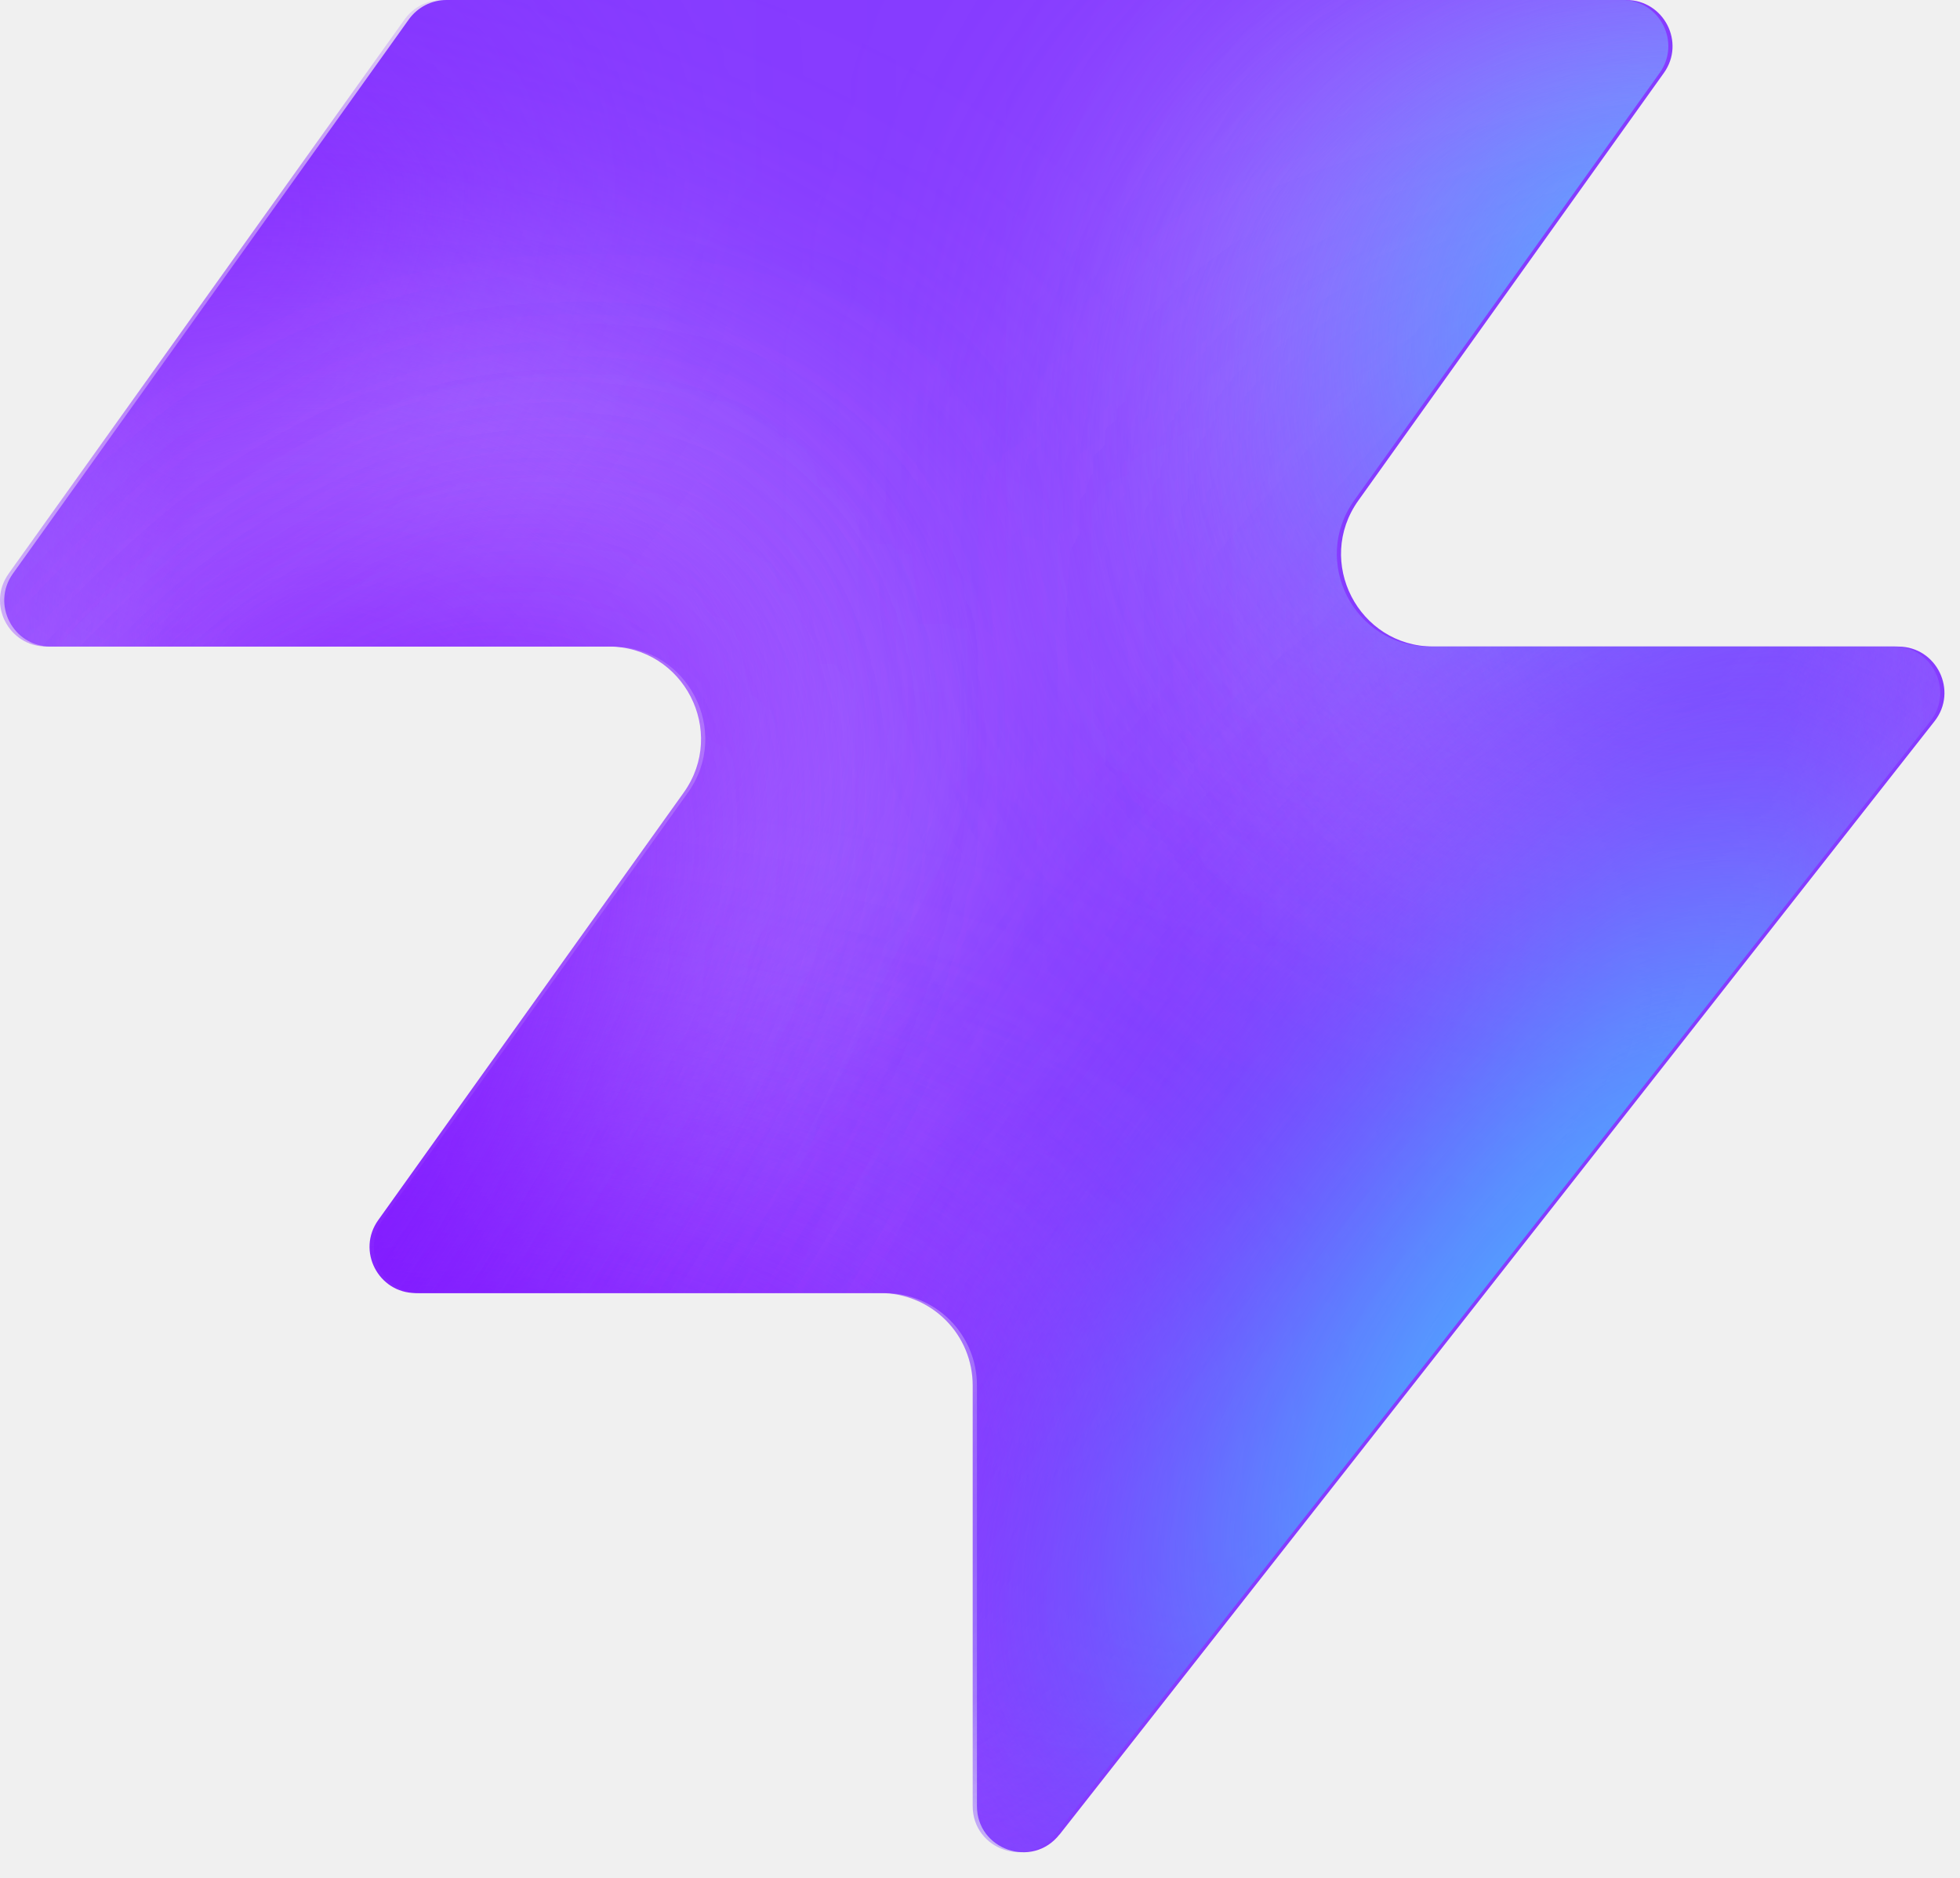
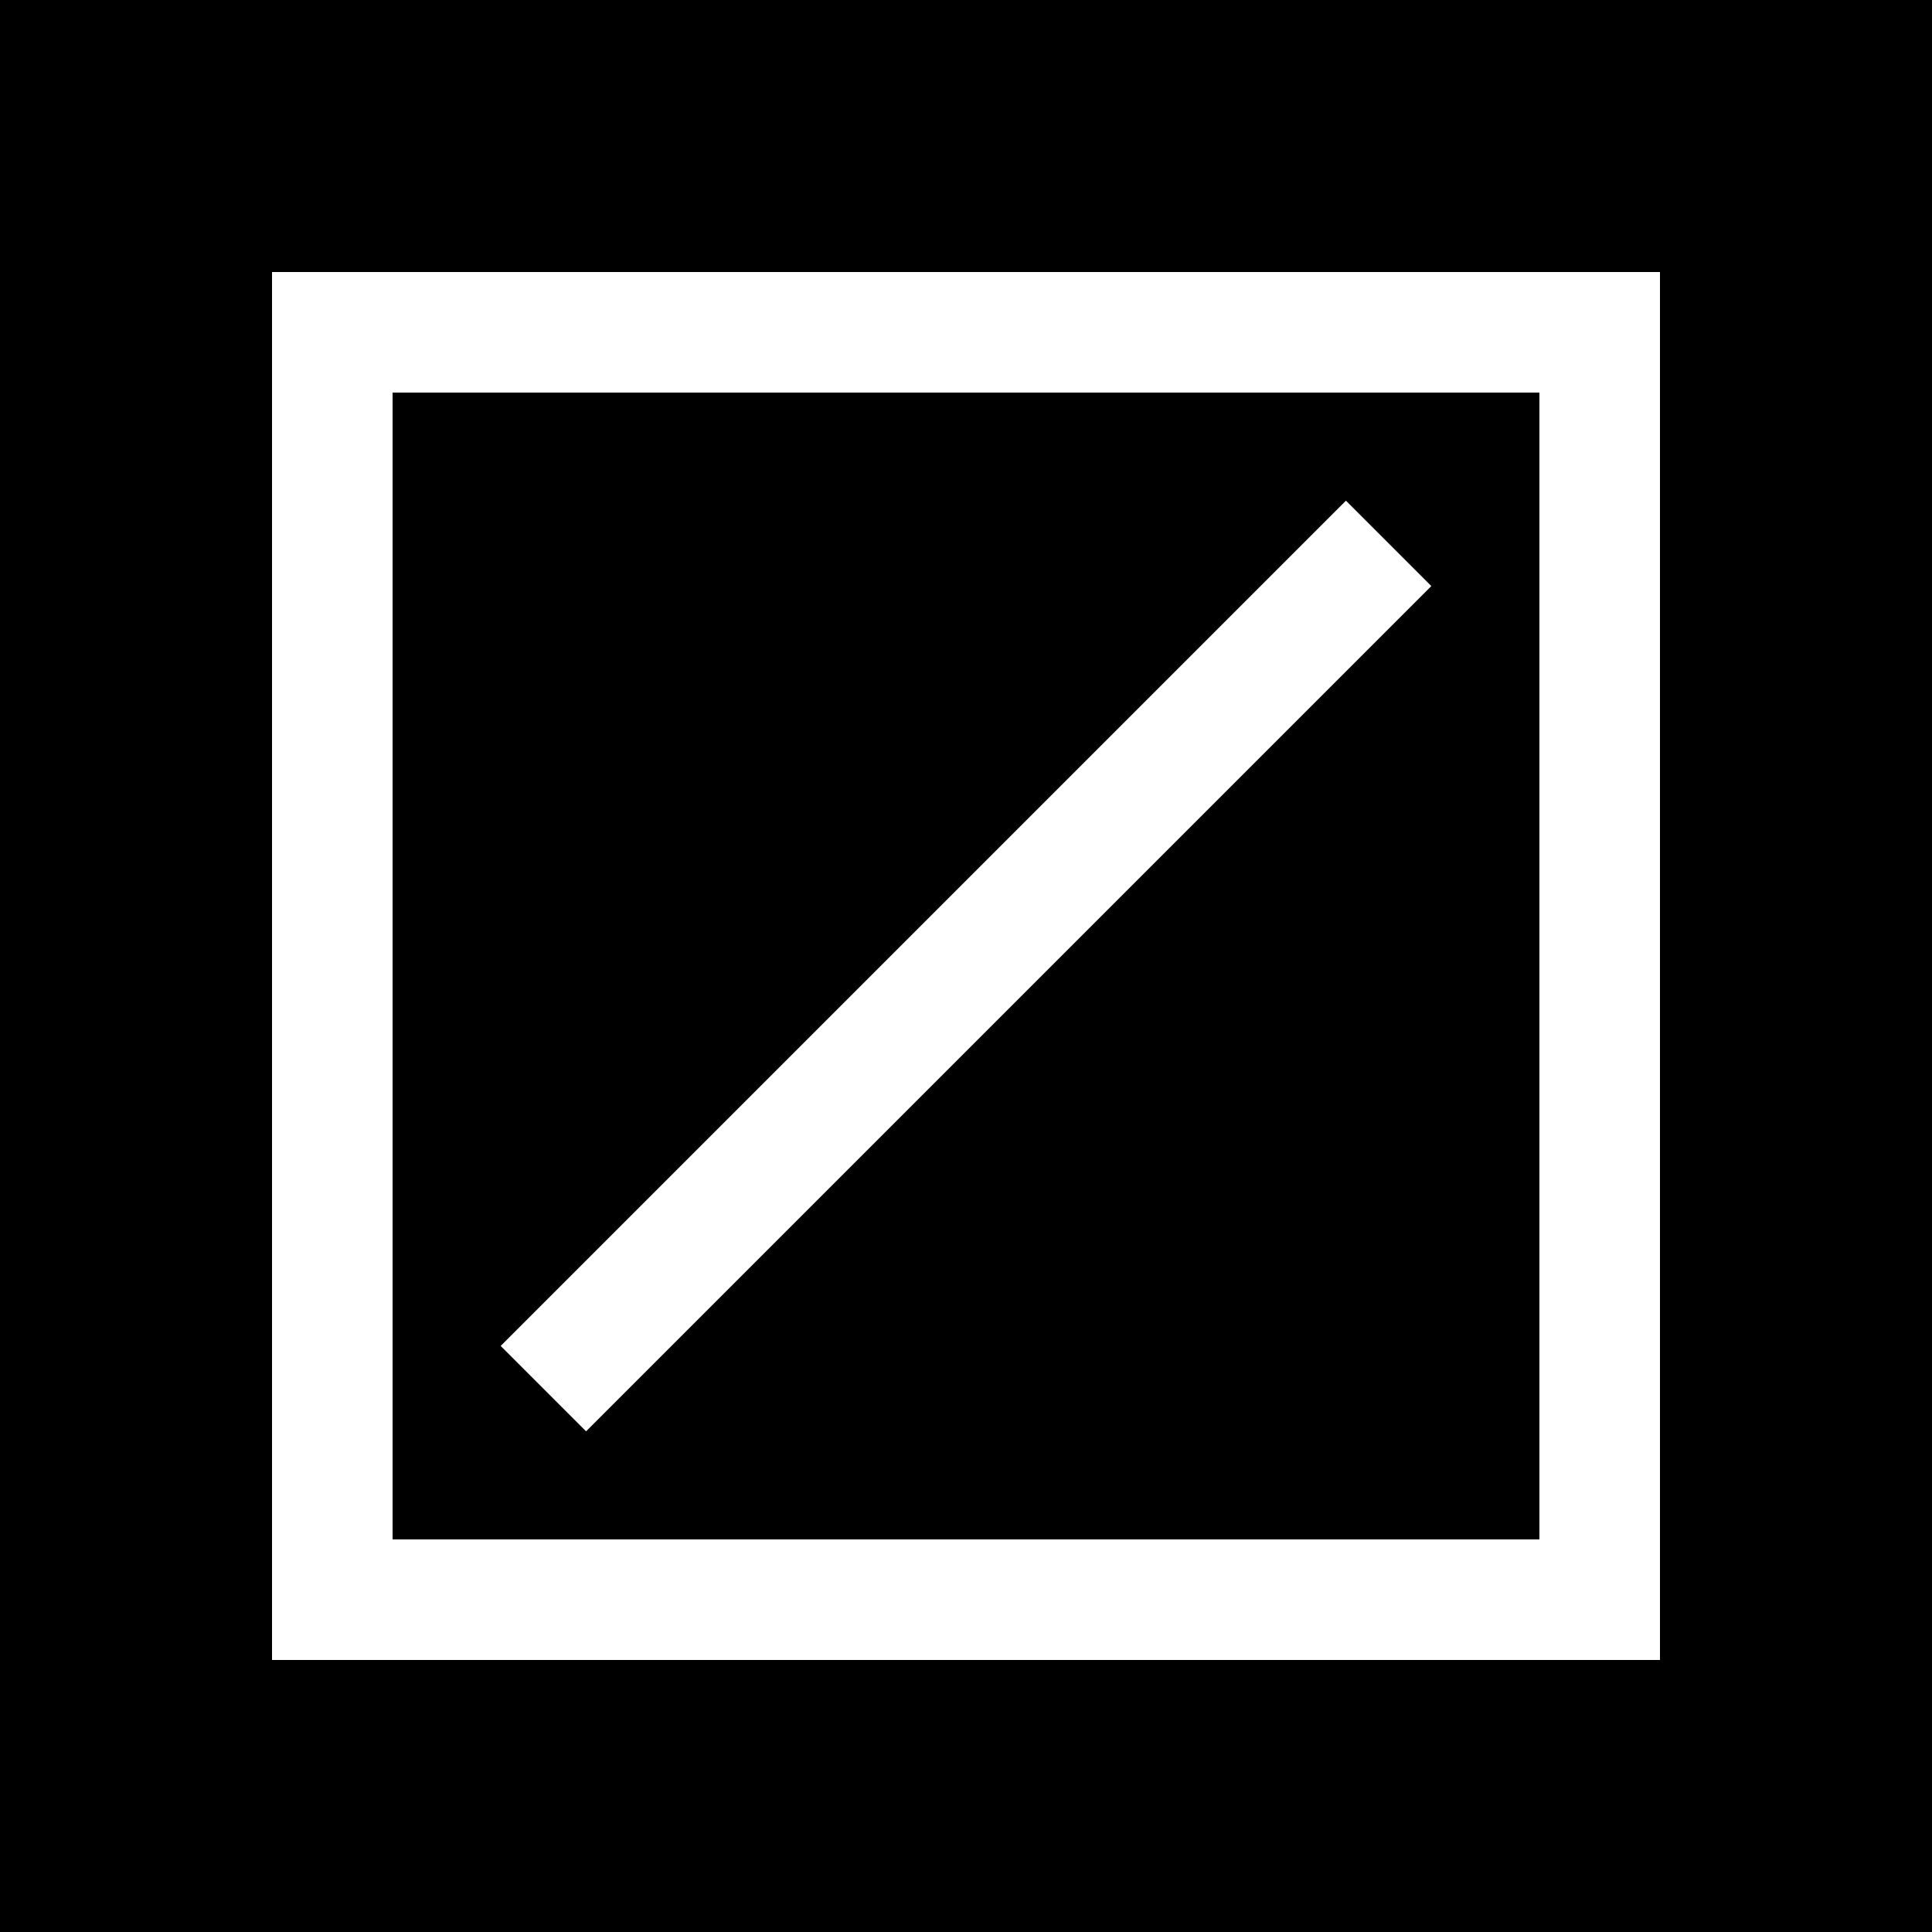
- <svg xmlns="http://www.w3.org/2000/svg" width="48" height="46" fill="none" viewBox="0 0 48 46">
-   <path fill="#863bff" d="M25.946 44.938c-.664.845-2.021.375-2.021-.698V33.937a2.26 2.26 0 0 0-2.262-2.262H10.287c-.92 0-1.456-1.04-.92-1.788l7.48-10.471c1.07-1.497 0-3.578-1.842-3.578H1.237c-.92 0-1.456-1.04-.92-1.788L10.013.474c.214-.297.556-.474.92-.474h28.894c.92 0 1.456 1.04.92 1.788l-7.48 10.471c-1.07 1.498 0 3.579 1.842 3.579h11.377c.943 0 1.473 1.088.89 1.83L25.947 44.94z" style="fill:#863bff;fill:color(display-p3 .525 .23 1);fill-opacity:1" />
-   <mask id="a" width="48" height="46" x="0" y="0" maskUnits="userSpaceOnUse" style="mask-type:alpha">
-     <path fill="#000" d="M25.842 44.938c-.664.844-2.021.375-2.021-.698V33.937a2.26 2.26 0 0 0-2.262-2.262H10.183c-.92 0-1.456-1.04-.92-1.788l7.48-10.471c1.07-1.498 0-3.579-1.842-3.579H1.133c-.92 0-1.456-1.04-.92-1.787L9.91.473c.214-.297.556-.474.92-.474h28.894c.92 0 1.456 1.04.92 1.788l-7.48 10.471c-1.07 1.498 0 3.578 1.842 3.578h11.377c.943 0 1.473 1.088.89 1.832L25.843 44.94z" style="fill:#000;fill-opacity:1" />
-   </mask>
-   <g mask="url(#a)">
-     <g filter="url(#b)">
-       <ellipse cx="5.508" cy="14.704" fill="#ede6ff" rx="5.508" ry="14.704" style="fill:#ede6ff;fill:color(display-p3 .927 .903 1);fill-opacity:1" transform="matrix(.00324 1 1 -.00324 -4.47 31.516)" />
-     </g>
-     <g filter="url(#c)">
-       <ellipse cx="10.399" cy="29.851" fill="#ede6ff" rx="10.399" ry="29.851" style="fill:#ede6ff;fill:color(display-p3 .927 .903 1);fill-opacity:1" transform="matrix(.00324 1 1 -.00324 -39.328 7.883)" />
-     </g>
-     <g filter="url(#d)">
-       <ellipse cx="5.508" cy="30.487" fill="#7e14ff" rx="5.508" ry="30.487" style="fill:#7e14ff;fill:color(display-p3 .492 .077 1);fill-opacity:1" transform="rotate(89.814 -25.913 -14.639)scale(1 -1)" />
-     </g>
-     <g filter="url(#e)">
-       <ellipse cx="5.508" cy="30.599" fill="#7e14ff" rx="5.508" ry="30.599" style="fill:#7e14ff;fill:color(display-p3 .492 .077 1);fill-opacity:1" transform="rotate(89.814 -32.644 -3.334)scale(1 -1)" />
-     </g>
-     <g filter="url(#f)">
-       <ellipse cx="5.508" cy="30.599" fill="#7e14ff" rx="5.508" ry="30.599" style="fill:#7e14ff;fill:color(display-p3 .492 .077 1);fill-opacity:1" transform="matrix(.00324 1 1 -.00324 -34.34 30.47)" />
-     </g>
-     <g filter="url(#g)">
-       <ellipse cx="14.072" cy="22.078" fill="#ede6ff" rx="14.072" ry="22.078" style="fill:#ede6ff;fill:color(display-p3 .927 .903 1);fill-opacity:1" transform="rotate(93.35 24.506 48.493)scale(-1 1)" />
-     </g>
-     <g filter="url(#h)">
-       <ellipse cx="3.47" cy="21.501" fill="#7e14ff" rx="3.47" ry="21.501" style="fill:#7e14ff;fill:color(display-p3 .492 .077 1);fill-opacity:1" transform="rotate(89.009 28.708 47.59)scale(-1 1)" />
-     </g>
-     <g filter="url(#i)">
-       <ellipse cx="3.47" cy="21.501" fill="#7e14ff" rx="3.47" ry="21.501" style="fill:#7e14ff;fill:color(display-p3 .492 .077 1);fill-opacity:1" transform="rotate(89.009 28.708 47.59)scale(-1 1)" />
-     </g>
-     <g filter="url(#j)">
-       <ellipse cx=".387" cy="8.972" fill="#7e14ff" rx="4.407" ry="29.108" style="fill:#7e14ff;fill:color(display-p3 .492 .077 1);fill-opacity:1" transform="rotate(39.51 .387 8.972)" />
-     </g>
-     <g filter="url(#k)">
-       <ellipse cx="47.523" cy="-6.092" fill="#7e14ff" rx="4.407" ry="29.108" style="fill:#7e14ff;fill:color(display-p3 .492 .077 1);fill-opacity:1" transform="rotate(37.892 47.523 -6.092)" />
-     </g>
-     <g filter="url(#l)">
-       <ellipse cx="41.412" cy="6.333" fill="#47bfff" rx="5.971" ry="9.665" style="fill:#47bfff;fill:color(display-p3 .28 .748 1);fill-opacity:1" transform="rotate(37.892 41.412 6.333)" />
-     </g>
-     <g filter="url(#m)">
-       <ellipse cx="-1.879" cy="38.332" fill="#7e14ff" rx="4.407" ry="29.108" style="fill:#7e14ff;fill:color(display-p3 .492 .077 1);fill-opacity:1" transform="rotate(37.892 -1.88 38.332)" />
-     </g>
-     <g filter="url(#n)">
-       <ellipse cx="-1.879" cy="38.332" fill="#7e14ff" rx="4.407" ry="29.108" style="fill:#7e14ff;fill:color(display-p3 .492 .077 1);fill-opacity:1" transform="rotate(37.892 -1.88 38.332)" />
-     </g>
-     <g filter="url(#o)">
-       <ellipse cx="35.651" cy="29.907" fill="#7e14ff" rx="4.407" ry="29.108" style="fill:#7e14ff;fill:color(display-p3 .492 .077 1);fill-opacity:1" transform="rotate(37.892 35.651 29.907)" />
-     </g>
-     <g filter="url(#p)">
-       <ellipse cx="38.418" cy="32.4" fill="#47bfff" rx="5.971" ry="15.297" style="fill:#47bfff;fill:color(display-p3 .28 .748 1);fill-opacity:1" transform="rotate(37.892 38.418 32.4)" />
-     </g>
-   </g>
-   <defs>
-     <filter id="b" width="60.045" height="41.654" x="-19.77" y="16.149" color-interpolation-filters="sRGB" filterUnits="userSpaceOnUse">
-       <feFlood flood-opacity="0" result="BackgroundImageFix" />
-       <feBlend in="SourceGraphic" in2="BackgroundImageFix" result="shape" />
-       <feGaussianBlur result="effect1_foregroundBlur_2002_17158" stdDeviation="7.659" />
-     </filter>
-     <filter id="c" width="90.34" height="51.437" x="-54.613" y="-7.533" color-interpolation-filters="sRGB" filterUnits="userSpaceOnUse">
-       <feFlood flood-opacity="0" result="BackgroundImageFix" />
-       <feBlend in="SourceGraphic" in2="BackgroundImageFix" result="shape" />
-       <feGaussianBlur result="effect1_foregroundBlur_2002_17158" stdDeviation="7.659" />
-     </filter>
-     <filter id="d" width="79.355" height="29.4" x="-49.64" y="2.03" color-interpolation-filters="sRGB" filterUnits="userSpaceOnUse">
-       <feFlood flood-opacity="0" result="BackgroundImageFix" />
-       <feBlend in="SourceGraphic" in2="BackgroundImageFix" result="shape" />
-       <feGaussianBlur result="effect1_foregroundBlur_2002_17158" stdDeviation="4.596" />
-     </filter>
-     <filter id="e" width="79.579" height="29.4" x="-45.045" y="20.029" color-interpolation-filters="sRGB" filterUnits="userSpaceOnUse">
-       <feFlood flood-opacity="0" result="BackgroundImageFix" />
-       <feBlend in="SourceGraphic" in2="BackgroundImageFix" result="shape" />
-       <feGaussianBlur result="effect1_foregroundBlur_2002_17158" stdDeviation="4.596" />
-     </filter>
-     <filter id="f" width="79.579" height="29.4" x="-43.513" y="21.178" color-interpolation-filters="sRGB" filterUnits="userSpaceOnUse">
-       <feFlood flood-opacity="0" result="BackgroundImageFix" />
-       <feBlend in="SourceGraphic" in2="BackgroundImageFix" result="shape" />
-       <feGaussianBlur result="effect1_foregroundBlur_2002_17158" stdDeviation="4.596" />
-     </filter>
-     <filter id="g" width="74.749" height="58.852" x="15.756" y="-17.901" color-interpolation-filters="sRGB" filterUnits="userSpaceOnUse">
-       <feFlood flood-opacity="0" result="BackgroundImageFix" />
-       <feBlend in="SourceGraphic" in2="BackgroundImageFix" result="shape" />
-       <feGaussianBlur result="effect1_foregroundBlur_2002_17158" stdDeviation="7.659" />
-     </filter>
-     <filter id="h" width="61.377" height="25.362" x="23.548" y="2.284" color-interpolation-filters="sRGB" filterUnits="userSpaceOnUse">
-       <feFlood flood-opacity="0" result="BackgroundImageFix" />
-       <feBlend in="SourceGraphic" in2="BackgroundImageFix" result="shape" />
-       <feGaussianBlur result="effect1_foregroundBlur_2002_17158" stdDeviation="4.596" />
-     </filter>
-     <filter id="i" width="61.377" height="25.362" x="23.548" y="2.284" color-interpolation-filters="sRGB" filterUnits="userSpaceOnUse">
-       <feFlood flood-opacity="0" result="BackgroundImageFix" />
-       <feBlend in="SourceGraphic" in2="BackgroundImageFix" result="shape" />
-       <feGaussianBlur result="effect1_foregroundBlur_2002_17158" stdDeviation="4.596" />
-     </filter>
-     <filter id="j" width="56.045" height="63.649" x="-27.636" y="-22.853" color-interpolation-filters="sRGB" filterUnits="userSpaceOnUse">
-       <feFlood flood-opacity="0" result="BackgroundImageFix" />
-       <feBlend in="SourceGraphic" in2="BackgroundImageFix" result="shape" />
-       <feGaussianBlur result="effect1_foregroundBlur_2002_17158" stdDeviation="4.596" />
-     </filter>
-     <filter id="k" width="54.814" height="64.646" x="20.116" y="-38.415" color-interpolation-filters="sRGB" filterUnits="userSpaceOnUse">
-       <feFlood flood-opacity="0" result="BackgroundImageFix" />
-       <feBlend in="SourceGraphic" in2="BackgroundImageFix" result="shape" />
-       <feGaussianBlur result="effect1_foregroundBlur_2002_17158" stdDeviation="4.596" />
-     </filter>
-     <filter id="l" width="33.541" height="35.313" x="24.641" y="-11.323" color-interpolation-filters="sRGB" filterUnits="userSpaceOnUse">
-       <feFlood flood-opacity="0" result="BackgroundImageFix" />
-       <feBlend in="SourceGraphic" in2="BackgroundImageFix" result="shape" />
-       <feGaussianBlur result="effect1_foregroundBlur_2002_17158" stdDeviation="4.596" />
-     </filter>
-     <filter id="m" width="54.814" height="64.646" x="-29.286" y="6.009" color-interpolation-filters="sRGB" filterUnits="userSpaceOnUse">
-       <feFlood flood-opacity="0" result="BackgroundImageFix" />
-       <feBlend in="SourceGraphic" in2="BackgroundImageFix" result="shape" />
-       <feGaussianBlur result="effect1_foregroundBlur_2002_17158" stdDeviation="4.596" />
-     </filter>
-     <filter id="n" width="54.814" height="64.646" x="-29.286" y="6.009" color-interpolation-filters="sRGB" filterUnits="userSpaceOnUse">
-       <feFlood flood-opacity="0" result="BackgroundImageFix" />
-       <feBlend in="SourceGraphic" in2="BackgroundImageFix" result="shape" />
-       <feGaussianBlur result="effect1_foregroundBlur_2002_17158" stdDeviation="4.596" />
-     </filter>
-     <filter id="o" width="54.814" height="64.646" x="8.244" y="-2.416" color-interpolation-filters="sRGB" filterUnits="userSpaceOnUse">
-       <feFlood flood-opacity="0" result="BackgroundImageFix" />
-       <feBlend in="SourceGraphic" in2="BackgroundImageFix" result="shape" />
-       <feGaussianBlur result="effect1_foregroundBlur_2002_17158" stdDeviation="4.596" />
-     </filter>
-     <filter id="p" width="39.409" height="43.623" x="18.713" y="10.588" color-interpolation-filters="sRGB" filterUnits="userSpaceOnUse">
-       <feFlood flood-opacity="0" result="BackgroundImageFix" />
-       <feBlend in="SourceGraphic" in2="BackgroundImageFix" result="shape" />
-       <feGaussianBlur result="effect1_foregroundBlur_2002_17158" stdDeviation="4.596" />
-     </filter>
-   </defs>
+ <svg xmlns="http://www.w3.org/2000/svg" viewBox="0 0 32 32" shape-rendering="crispEdges">
+   <rect width="32" height="32" fill="black" />
+   <rect x="5.5" y="5.5" width="21" height="21" fill="none" stroke="white" stroke-width="2" />
+   <line x1="9" y1="23" x2="23" y2="9" stroke="white" stroke-width="2" shape-rendering="geometricPrecision" />
</svg>
